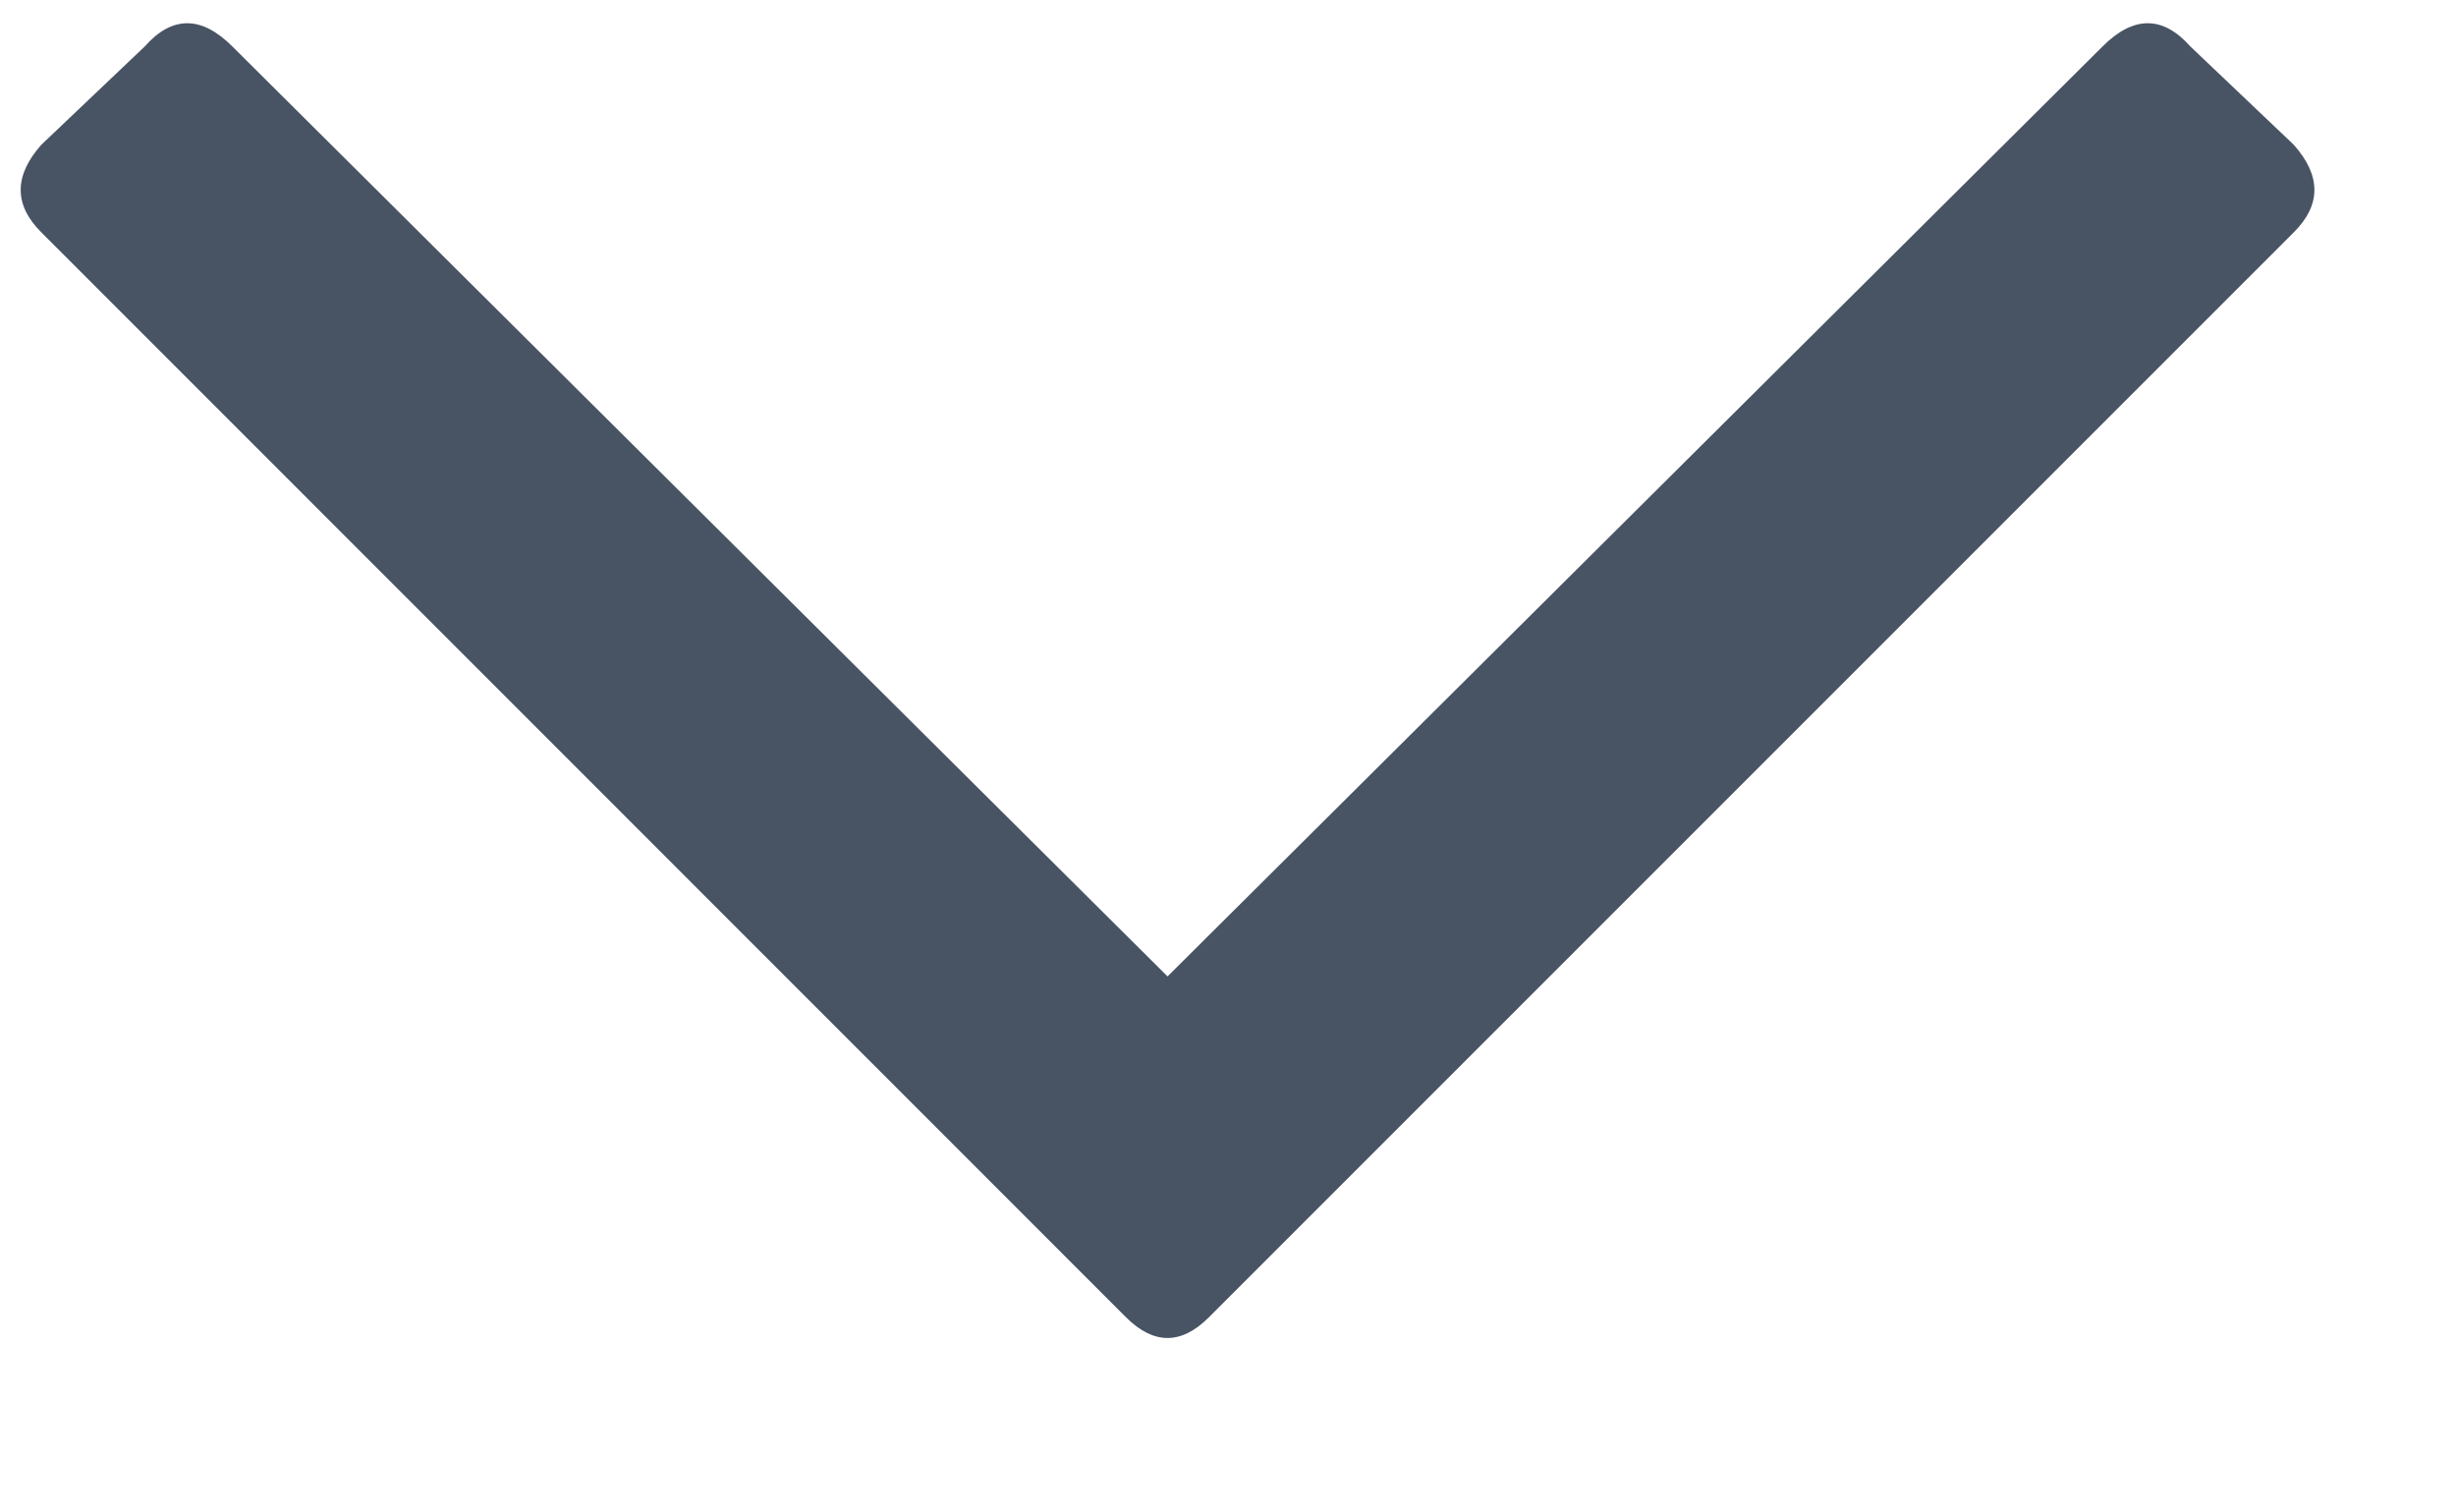
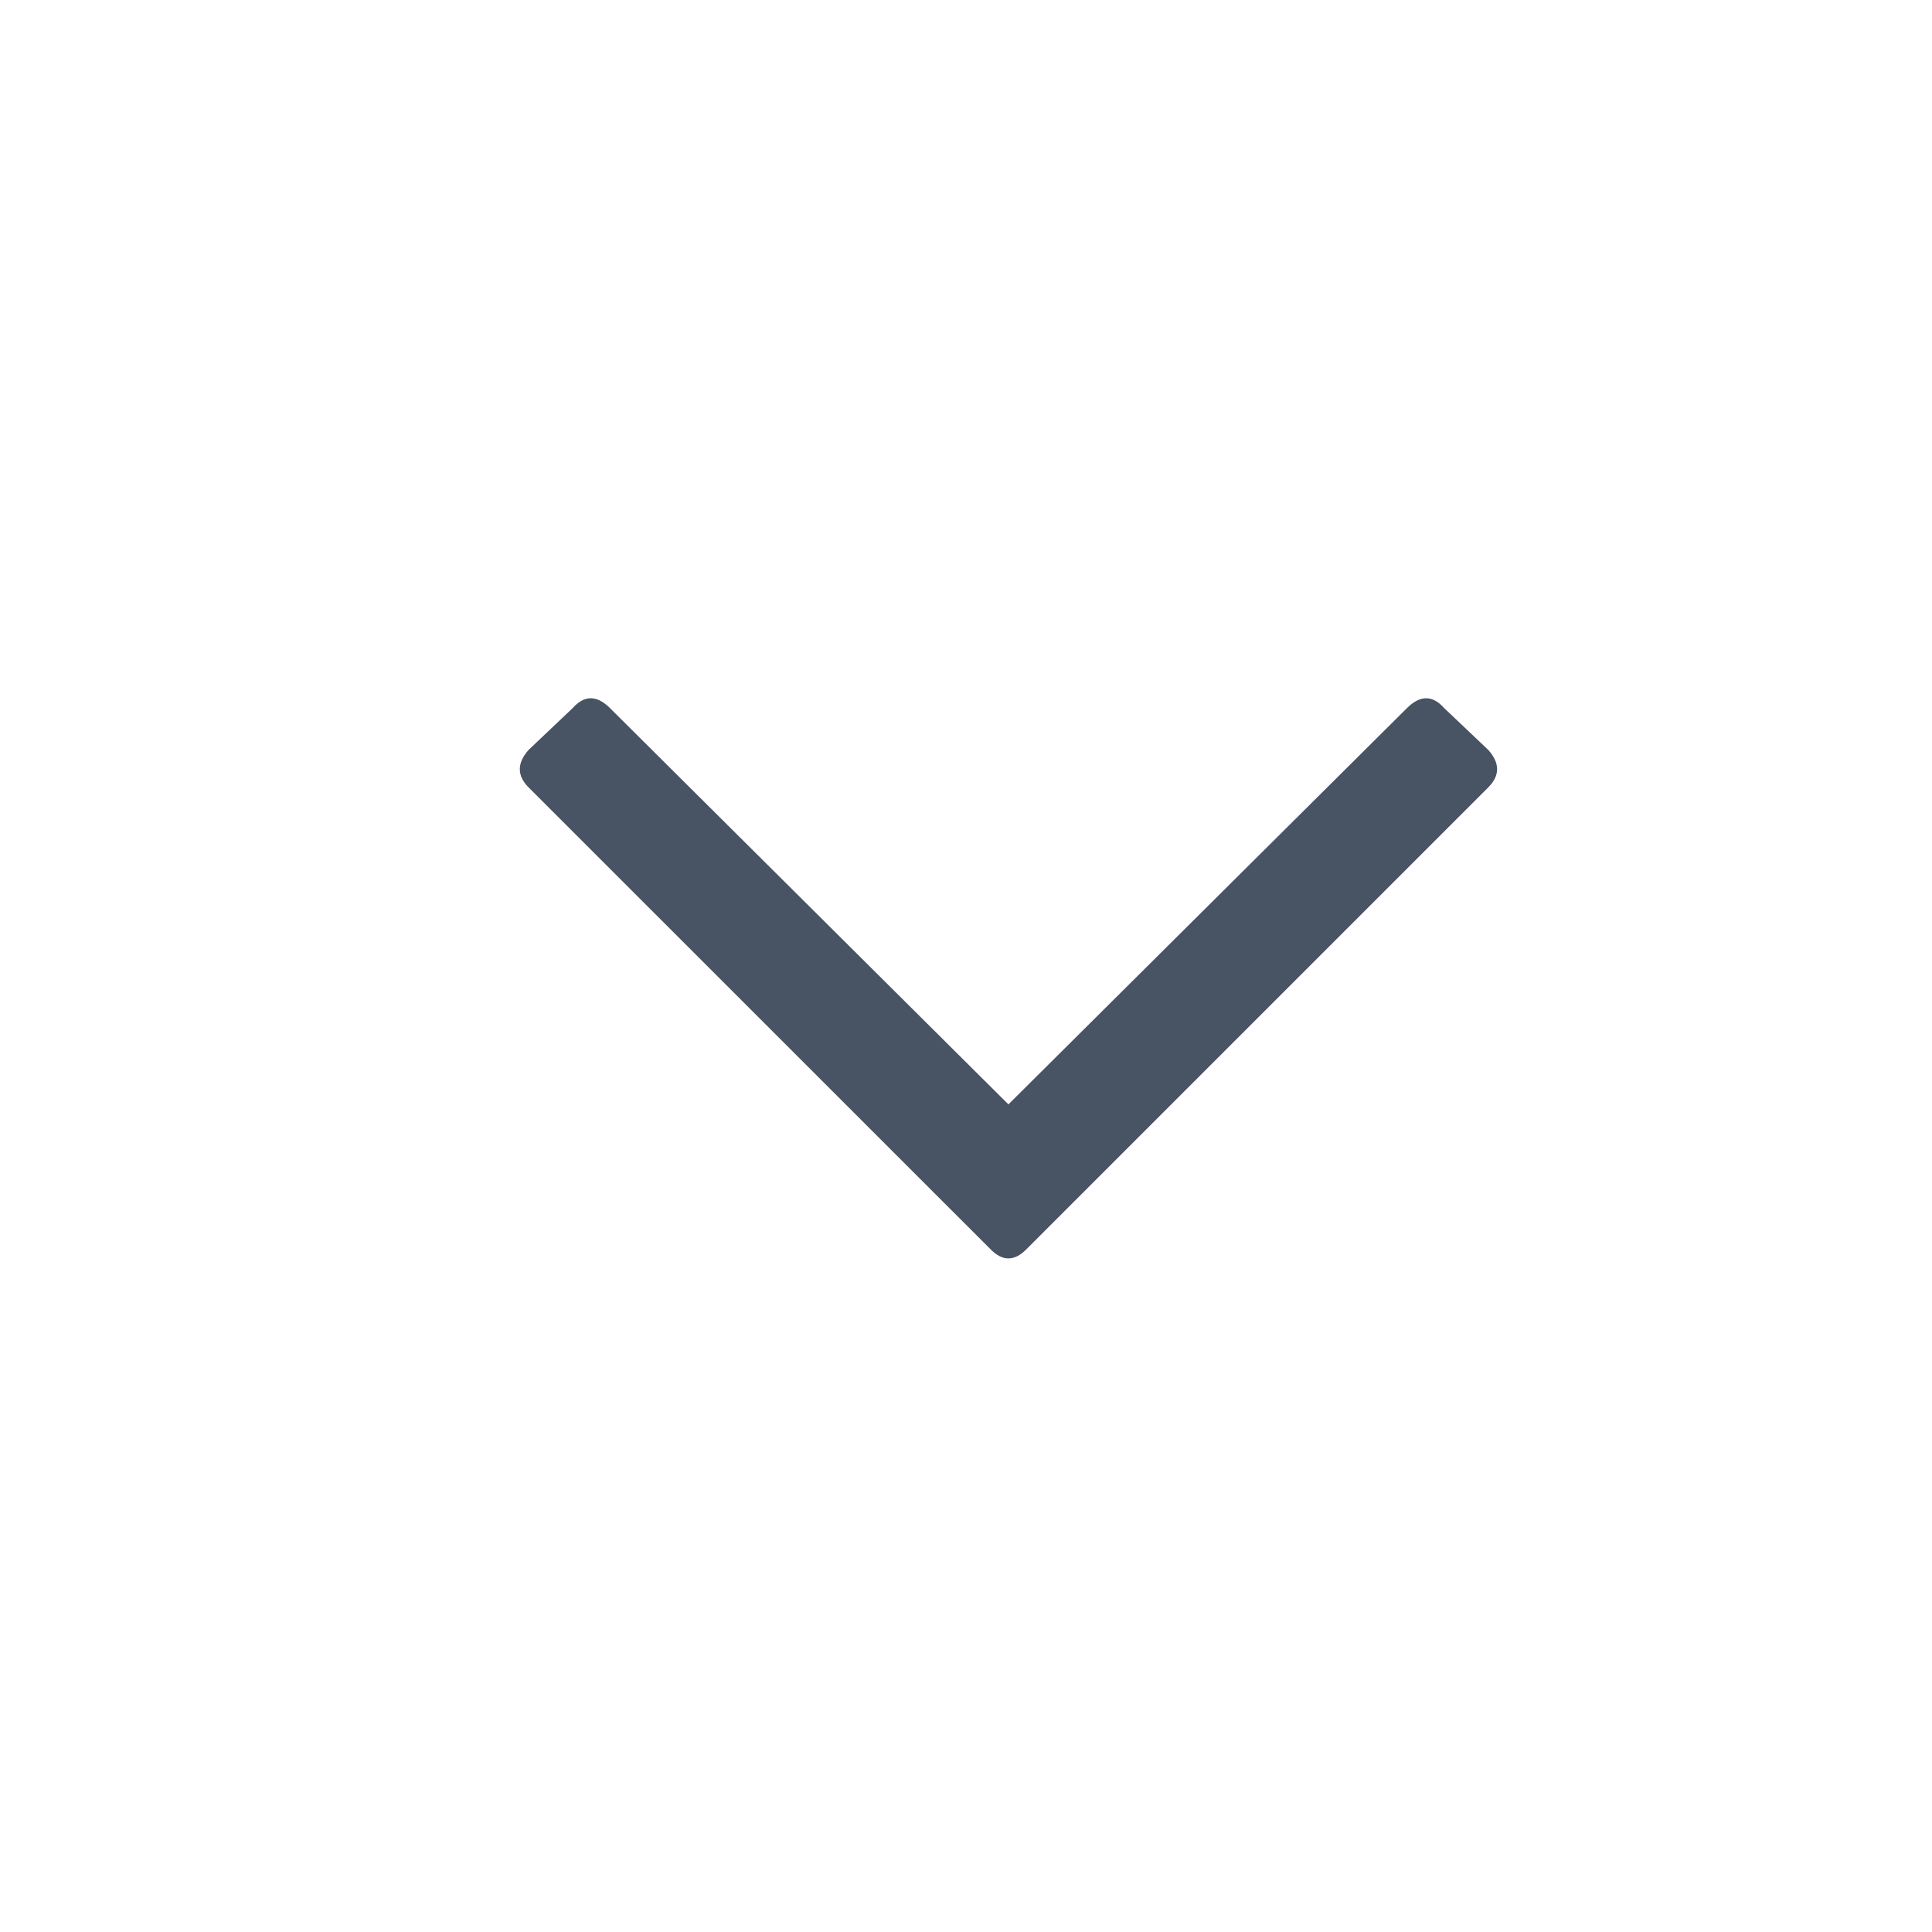
- <svg xmlns="http://www.w3.org/2000/svg" width="13" height="8" viewBox="0 0 13 8" fill="none">
-   <path d="M12.141 0.766C12.287 0.93 12.287 1.085 12.141 1.23L6.398 6.973C6.253 7.118 6.107 7.118 5.961 6.973L0.219 1.23C0.073 1.085 0.073 0.93 0.219 0.766L0.766 0.246C0.911 0.082 1.066 0.082 1.23 0.246L6.18 5.168L11.129 0.246C11.293 0.082 11.448 0.082 11.594 0.246L12.141 0.766Z" fill="#485363" />
+ <svg xmlns="http://www.w3.org/2000/svg" width="24" height="24" viewBox="0 0 24 24" fill="none">
+   <path d="M18.488 9.316C18.634 9.48 18.634 9.635 18.488 9.781L12.746 15.523C12.6 15.669 12.454 15.669 12.309 15.523L6.566 9.781C6.421 9.635 6.421 9.48 6.566 9.316L7.113 8.797C7.259 8.633 7.414 8.633 7.578 8.797L12.527 13.719L17.477 8.797C17.641 8.633 17.796 8.633 17.941 8.797L18.488 9.316Z" fill="#485363" />
</svg>
